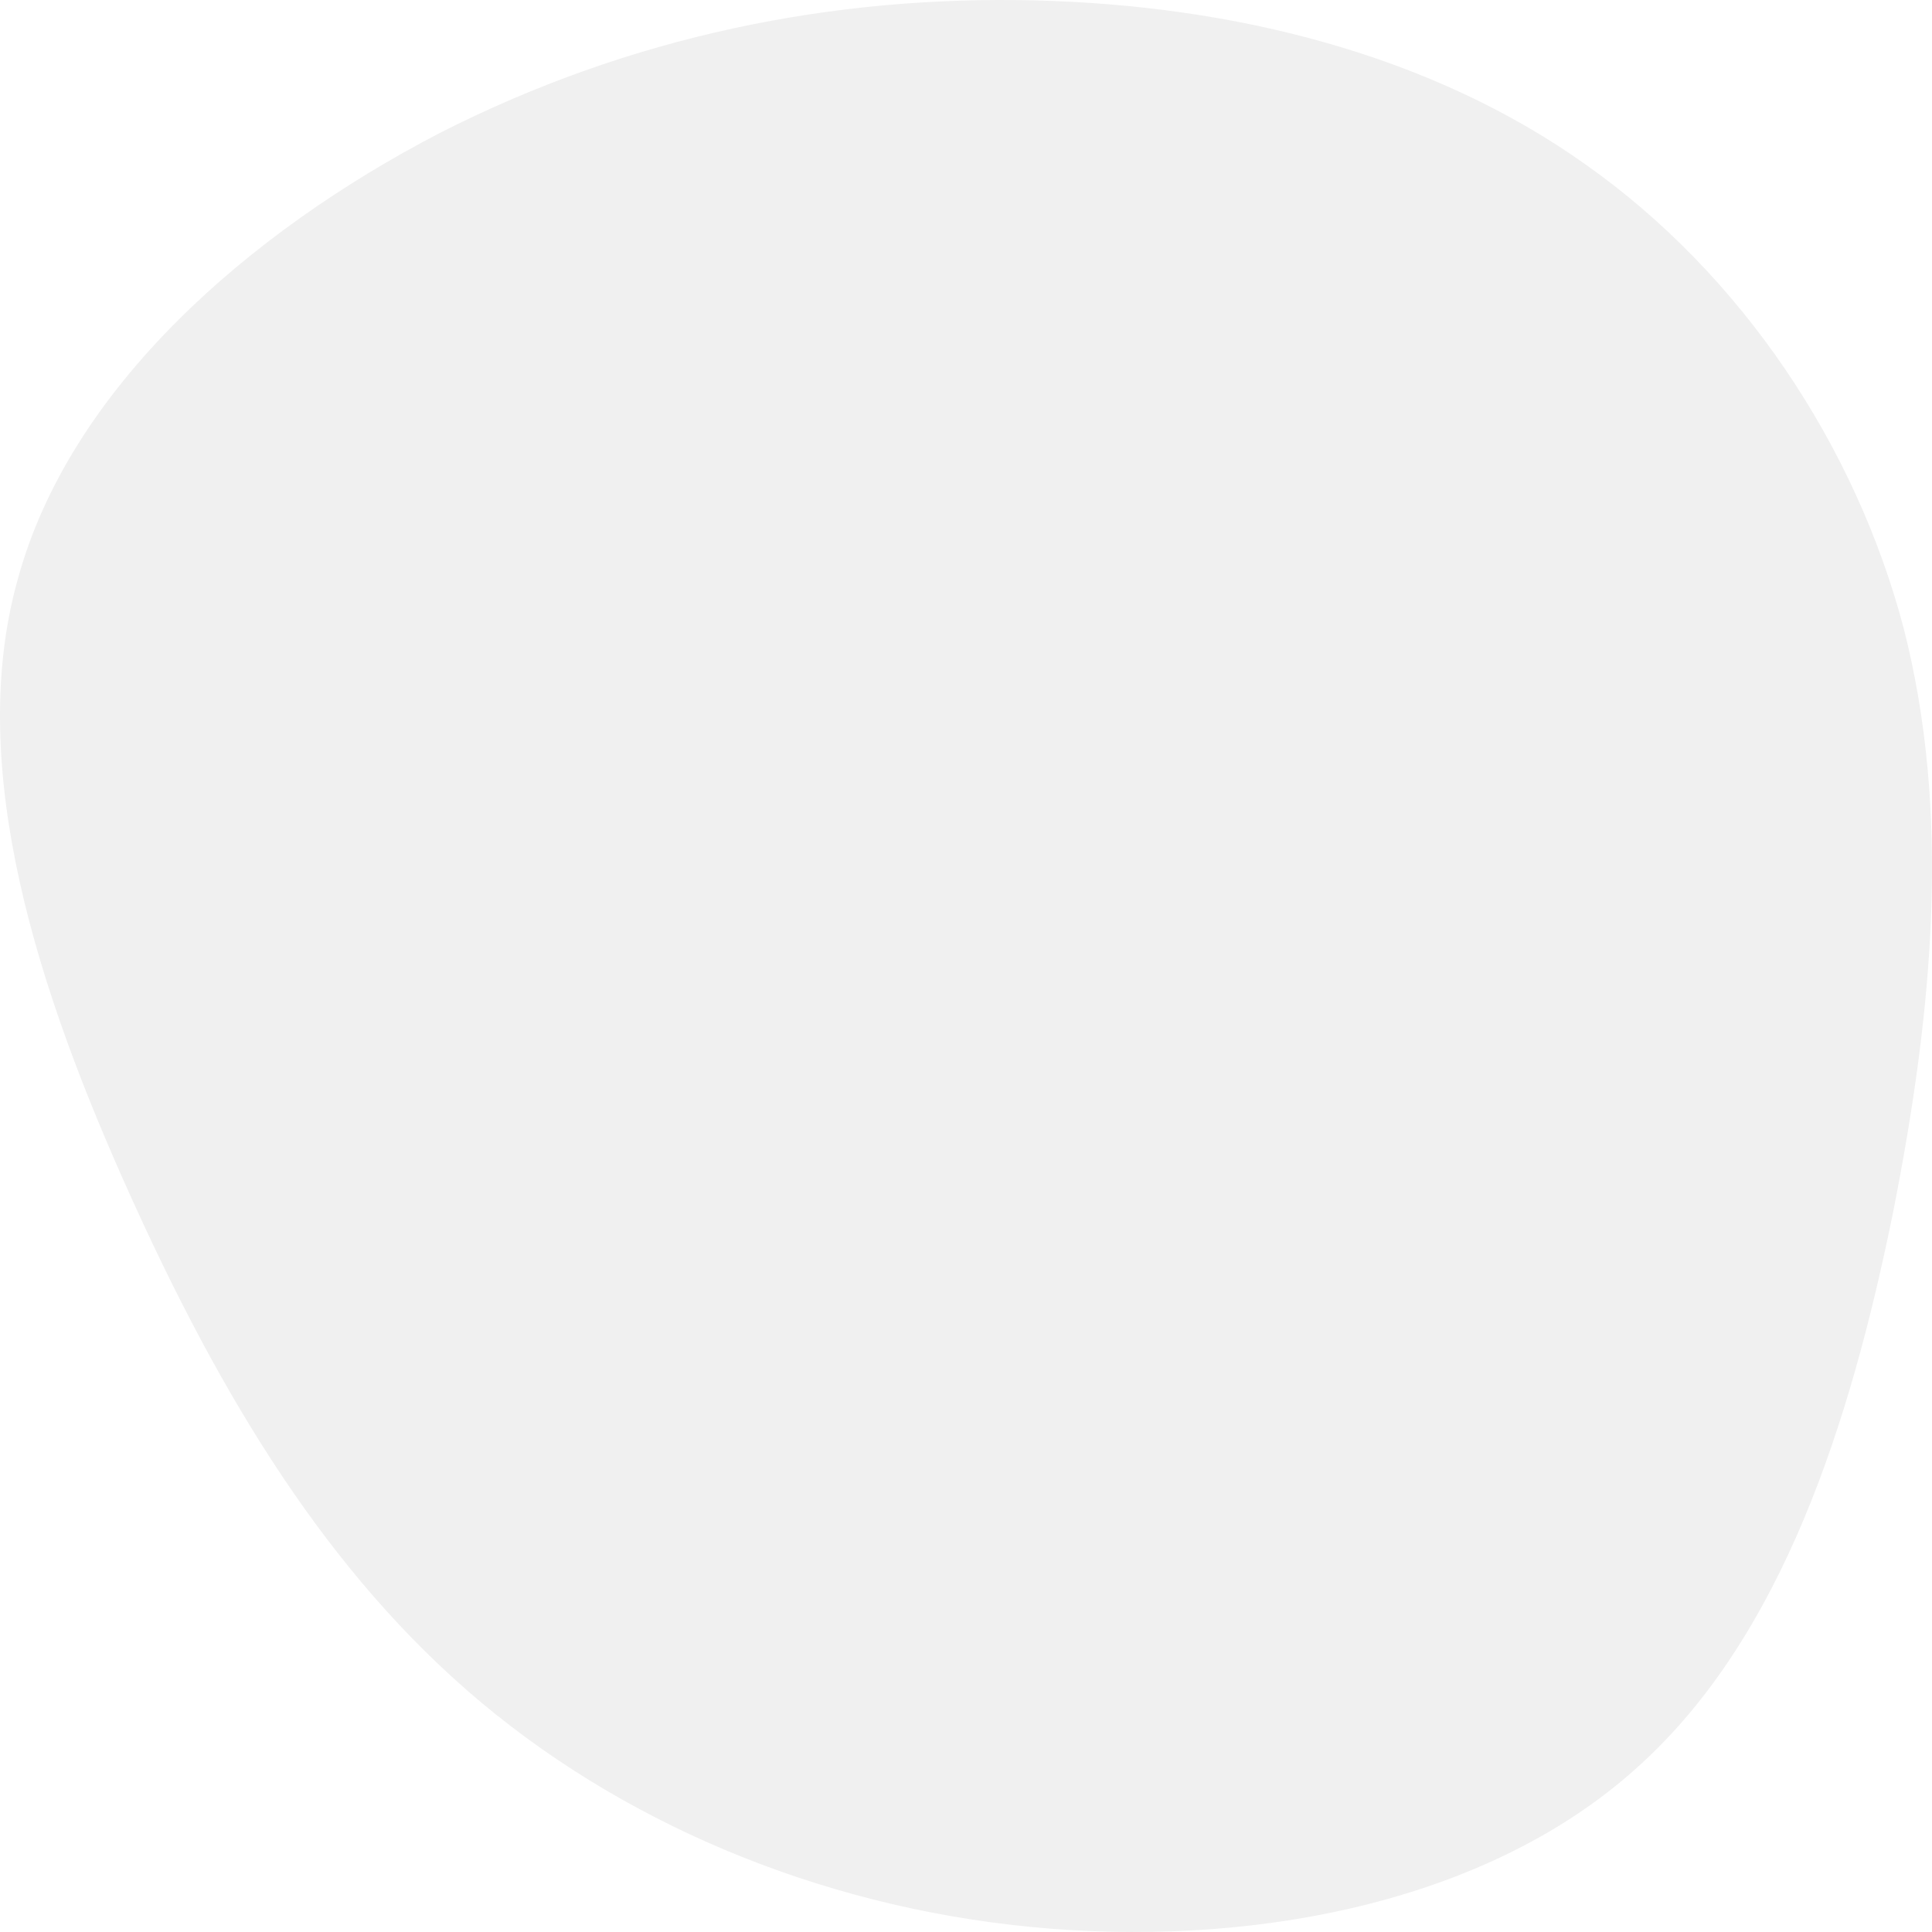
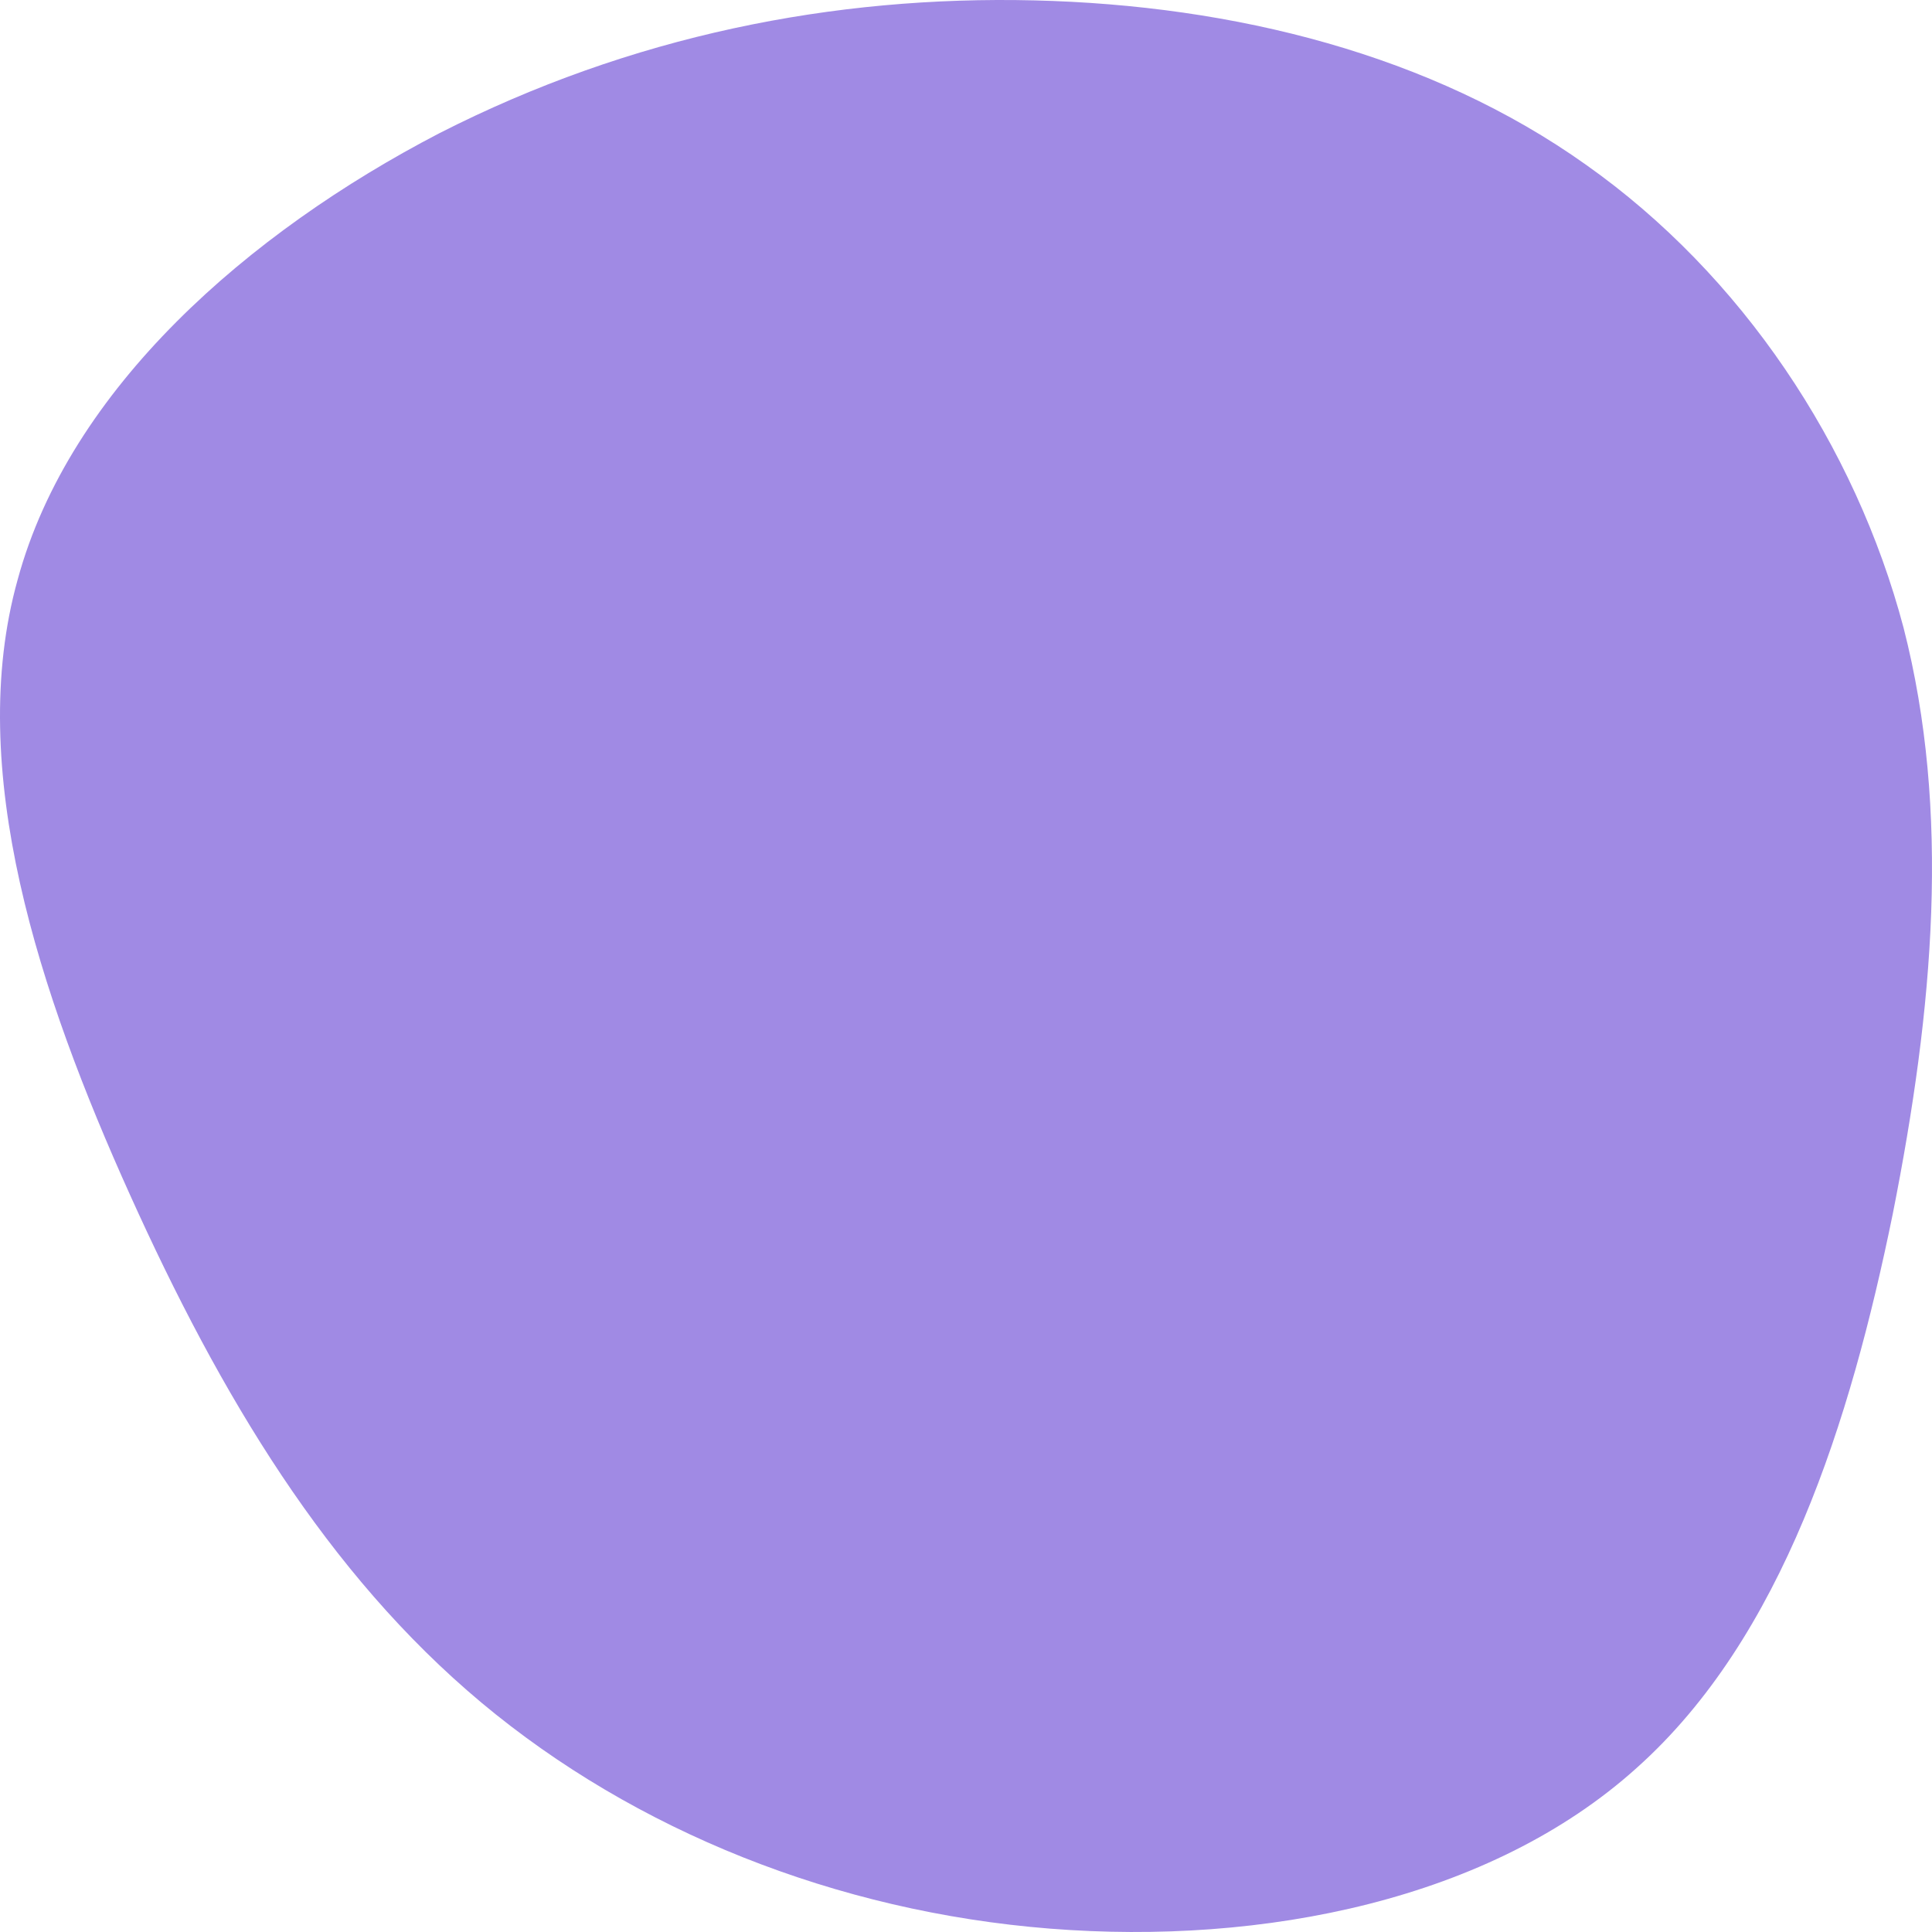
<svg xmlns="http://www.w3.org/2000/svg" width="505" height="505" viewBox="0 0 505 505" fill="none">
-   <path d="M414.573 43.078C455.283 71.834 484.948 116.39 497.571 164.106C509.879 212.137 505.461 263.329 494.731 317.365C483.686 371.401 466.013 427.965 427.827 462.093C389.642 496.537 330.312 508.545 274.454 504.121C218.595 499.697 165.893 478.525 125.814 445.029C85.419 411.217 57.648 364.765 33.979 312.309C10.31 259.853 -9.256 201.077 4.629 151.466C18.2 101.538 64.906 60.774 114.768 34.862C164.946 9.266 217.964 -1.162 270.351 0.102C322.738 1.366 374.178 14.322 414.573 43.078Z" fill="#f0f0f0" />
+   <path d="M414.573 43.078C455.283 71.834 484.948 116.39 497.571 164.106C509.879 212.137 505.461 263.329 494.731 317.365C483.686 371.401 466.013 427.965 427.827 462.093C389.642 496.537 330.312 508.545 274.454 504.121C218.595 499.697 165.893 478.525 125.814 445.029C85.419 411.217 57.648 364.765 33.979 312.309C10.31 259.853 -9.256 201.077 4.629 151.466C18.2 101.538 64.906 60.774 114.768 34.862C164.946 9.266 217.964 -1.162 270.351 0.102C322.738 1.366 374.178 14.322 414.573 43.078Z" fill="#a08ae4" />
</svg>
